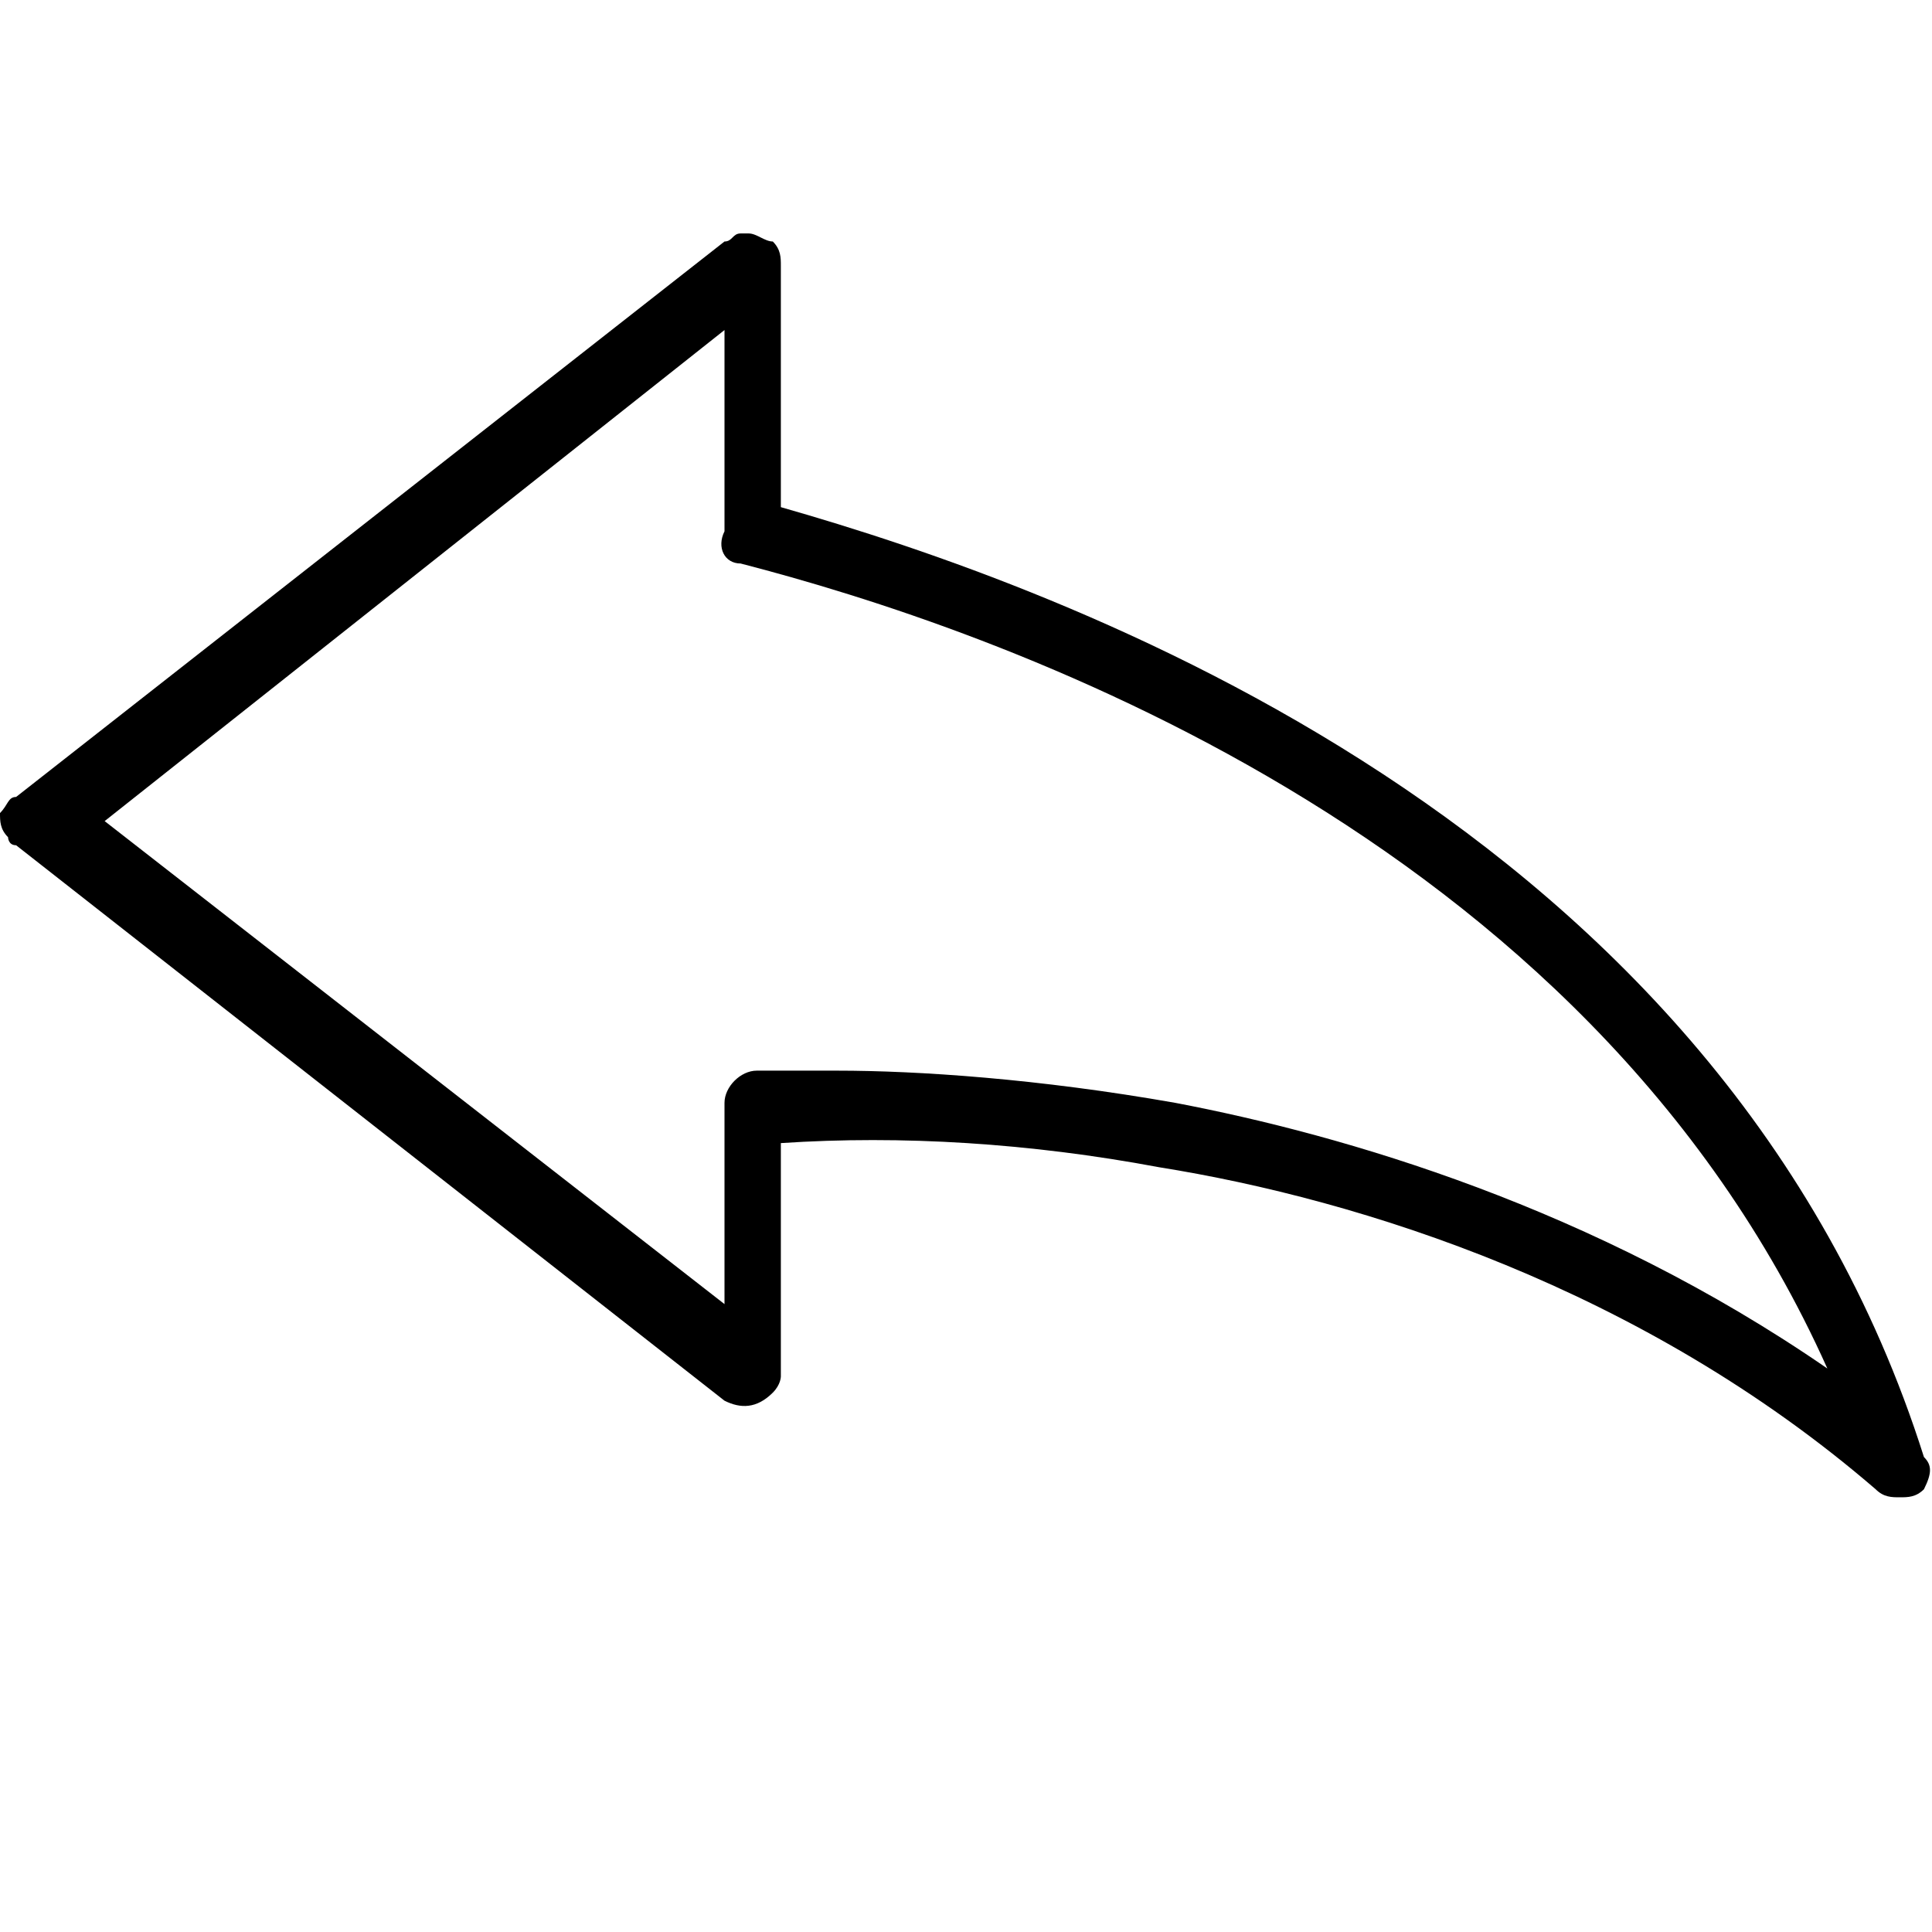
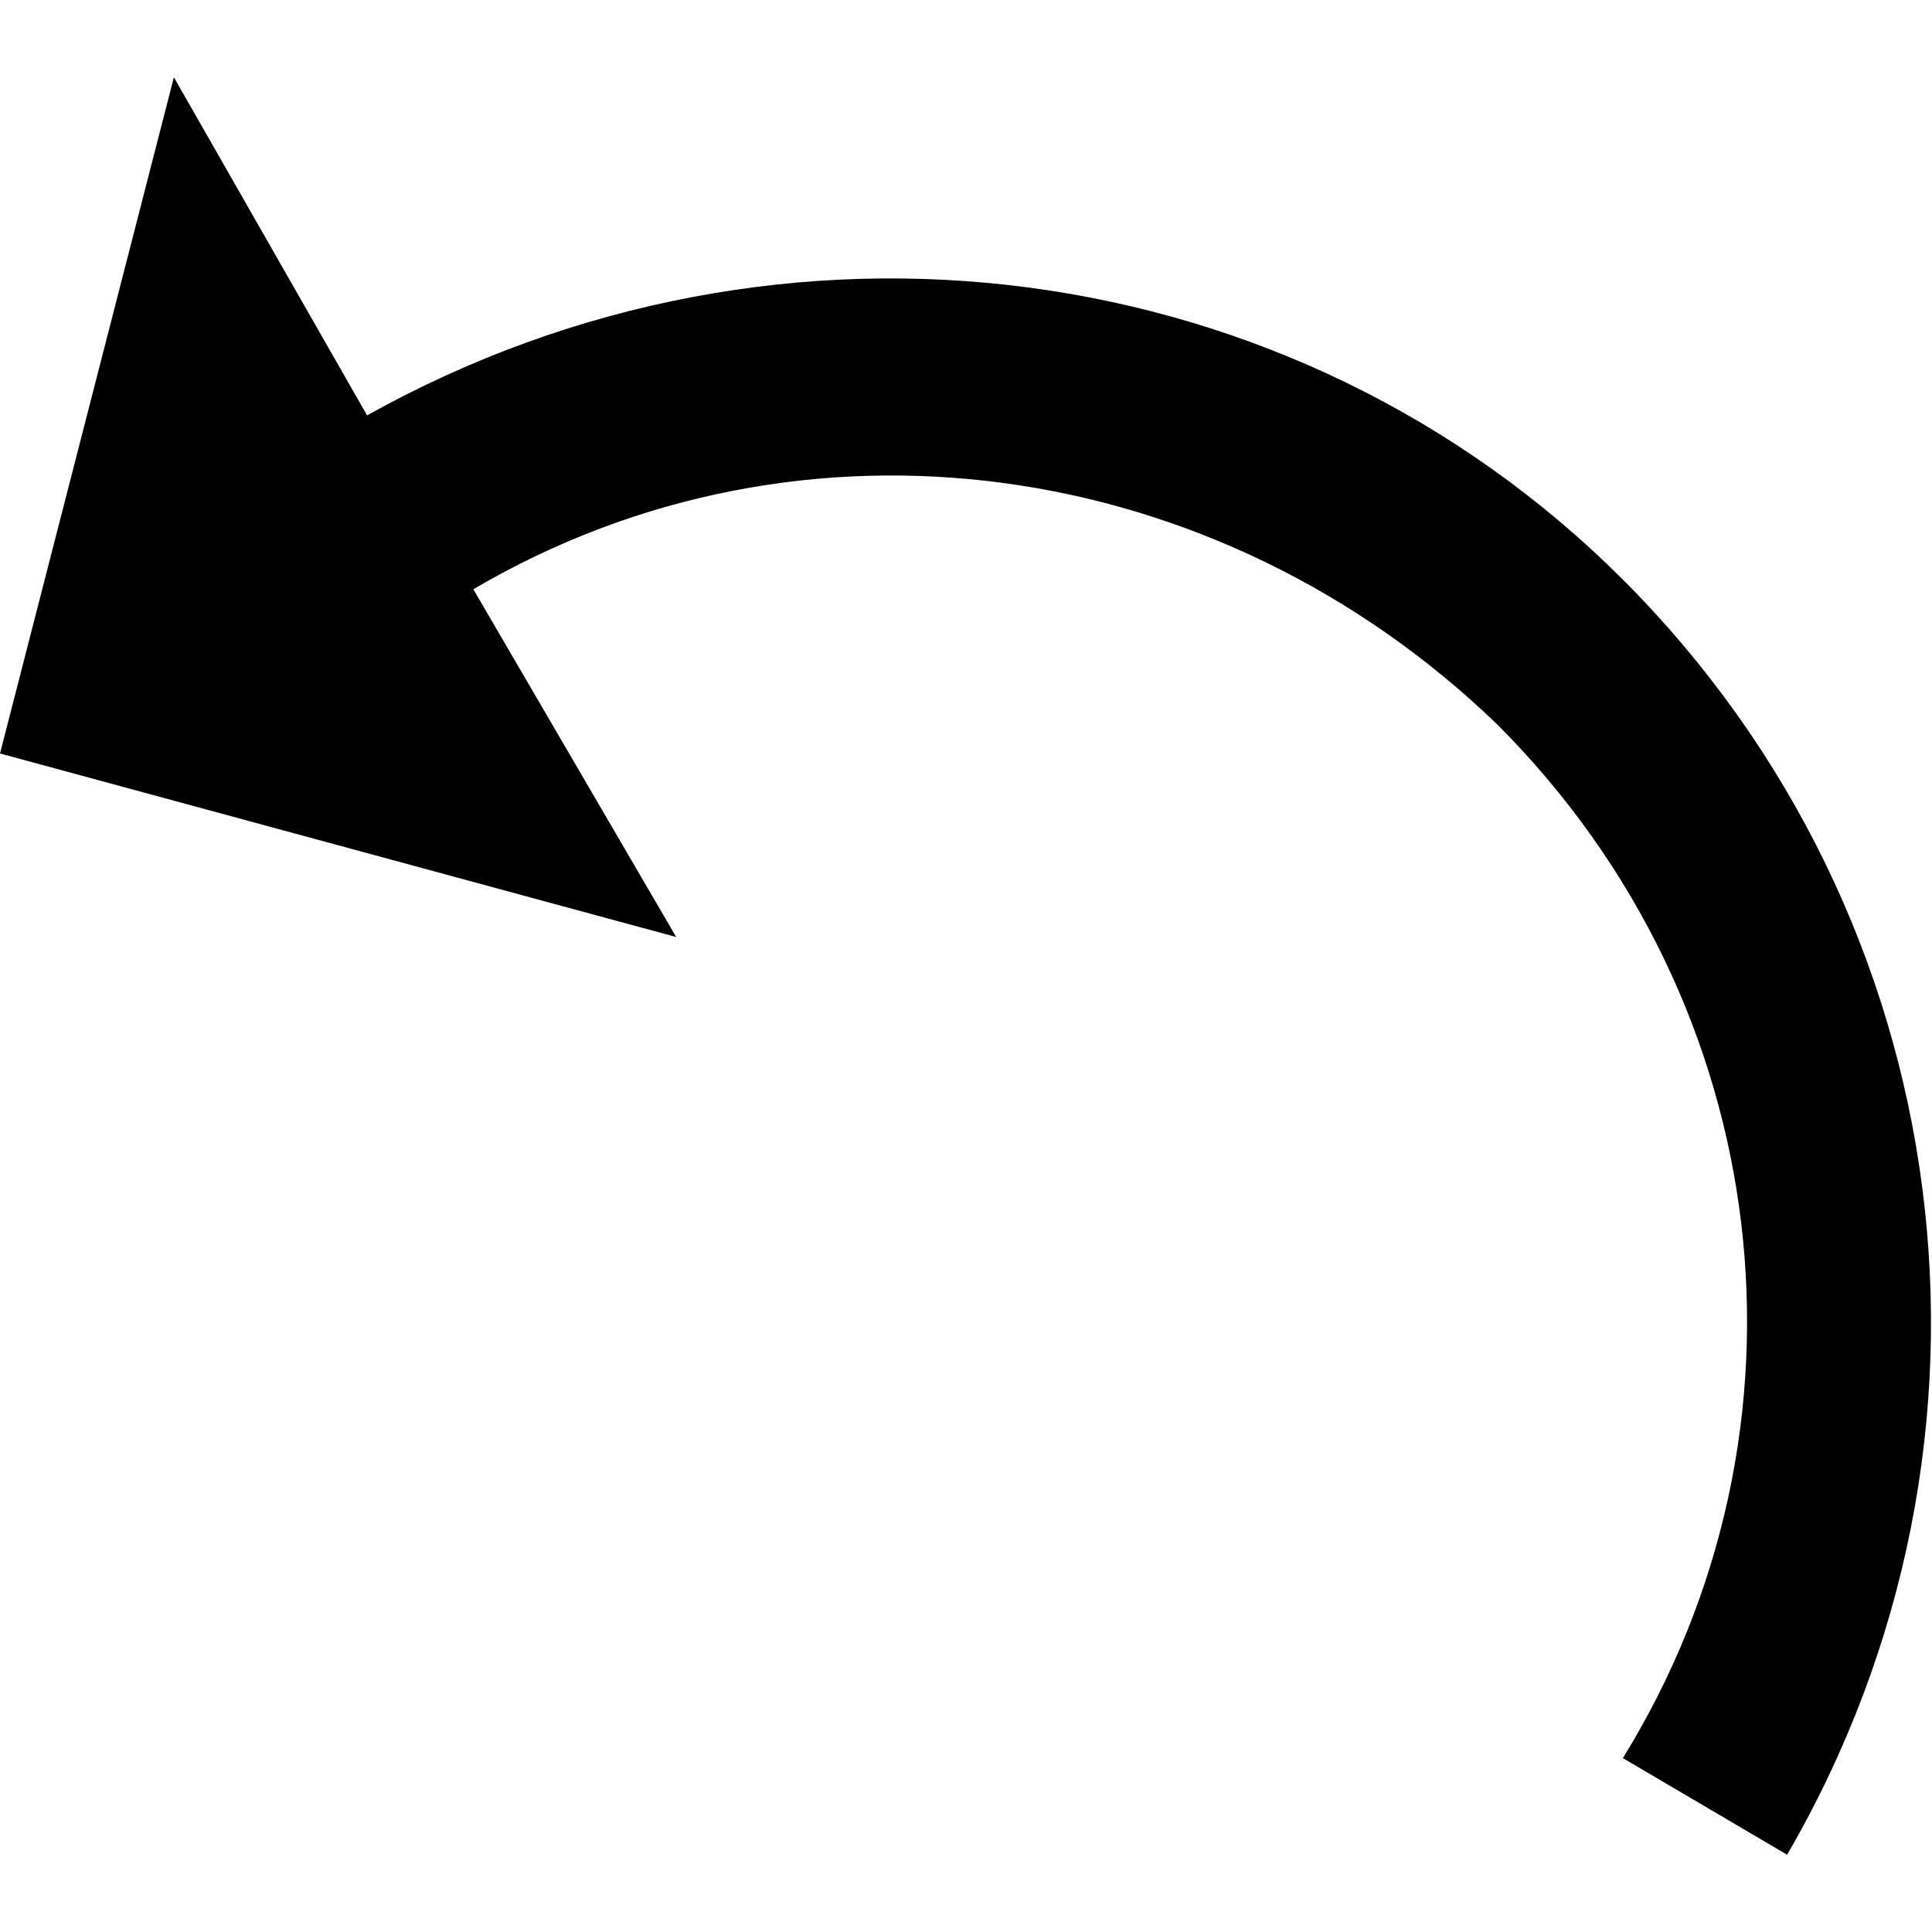
- <svg xmlns="http://www.w3.org/2000/svg" version="1.1" id="Layer_1" x="0px" y="0px" viewBox="0 0 24 24" style="enable-background:new 0 0 24 24;" xml:space="preserve">
-   <path d="M23.9,18.1C21.4,10.2,13.2,7.3,9.7,6.3v-3c0-0.1,0-0.2-0.1-0.3C9.5,3,9.4,2.9,9.3,2.9c0,0-0.1,0-0.1,0C9.1,2.9,9.1,3,9,3  L0.2,9.9C0.1,9.9,0.1,10,0,10.1c0,0.1,0,0.2,0.1,0.3c0,0,0,0.1,0.1,0.1L9,17.4c0.2,0.1,0.4,0.1,0.6-0.1c0.1-0.1,0.1-0.2,0.1-0.2  v-2.9c1.5-0.1,3.1,0,4.7,0.3c2.5,0.4,6,1.5,8.9,4c0.1,0.1,0.2,0.1,0.3,0.1c0.1,0,0.2,0,0.3-0.1C24,18.3,24,18.2,23.9,18.1z M9.2,7  c3.1,0.8,10.5,3.3,13.5,10c-2.9-2-6-2.9-8.1-3.3c-1.7-0.3-3.2-0.4-4.2-0.4c-0.4,0-0.8,0-1,0l0,0c-0.2,0-0.4,0.2-0.4,0.4v2.5l-7.7-6  l7.7-6.1v2.5C8.9,6.8,9,7,9.2,7z" />
+ <svg xmlns="http://www.w3.org/2000/svg" version="1.1" id="Layer_1" x="0px" y="0px" viewBox="0 0 20 20" style="enable-background:new 0 0 20 20;" xml:space="preserve">
+   <path d="M7,9.7L4.9,6.1c3.4-2,7.7-1.4,10.6,1.4c2.9,2.9,3.4,7.3,1.3,10.7l1.7,1C21,14.9,20.3,9.5,16.8,6c-3.4-3.4-8.7-4.1-13-1.7  l-2-3.5L0,7.8L7,9.7z" />
</svg>
